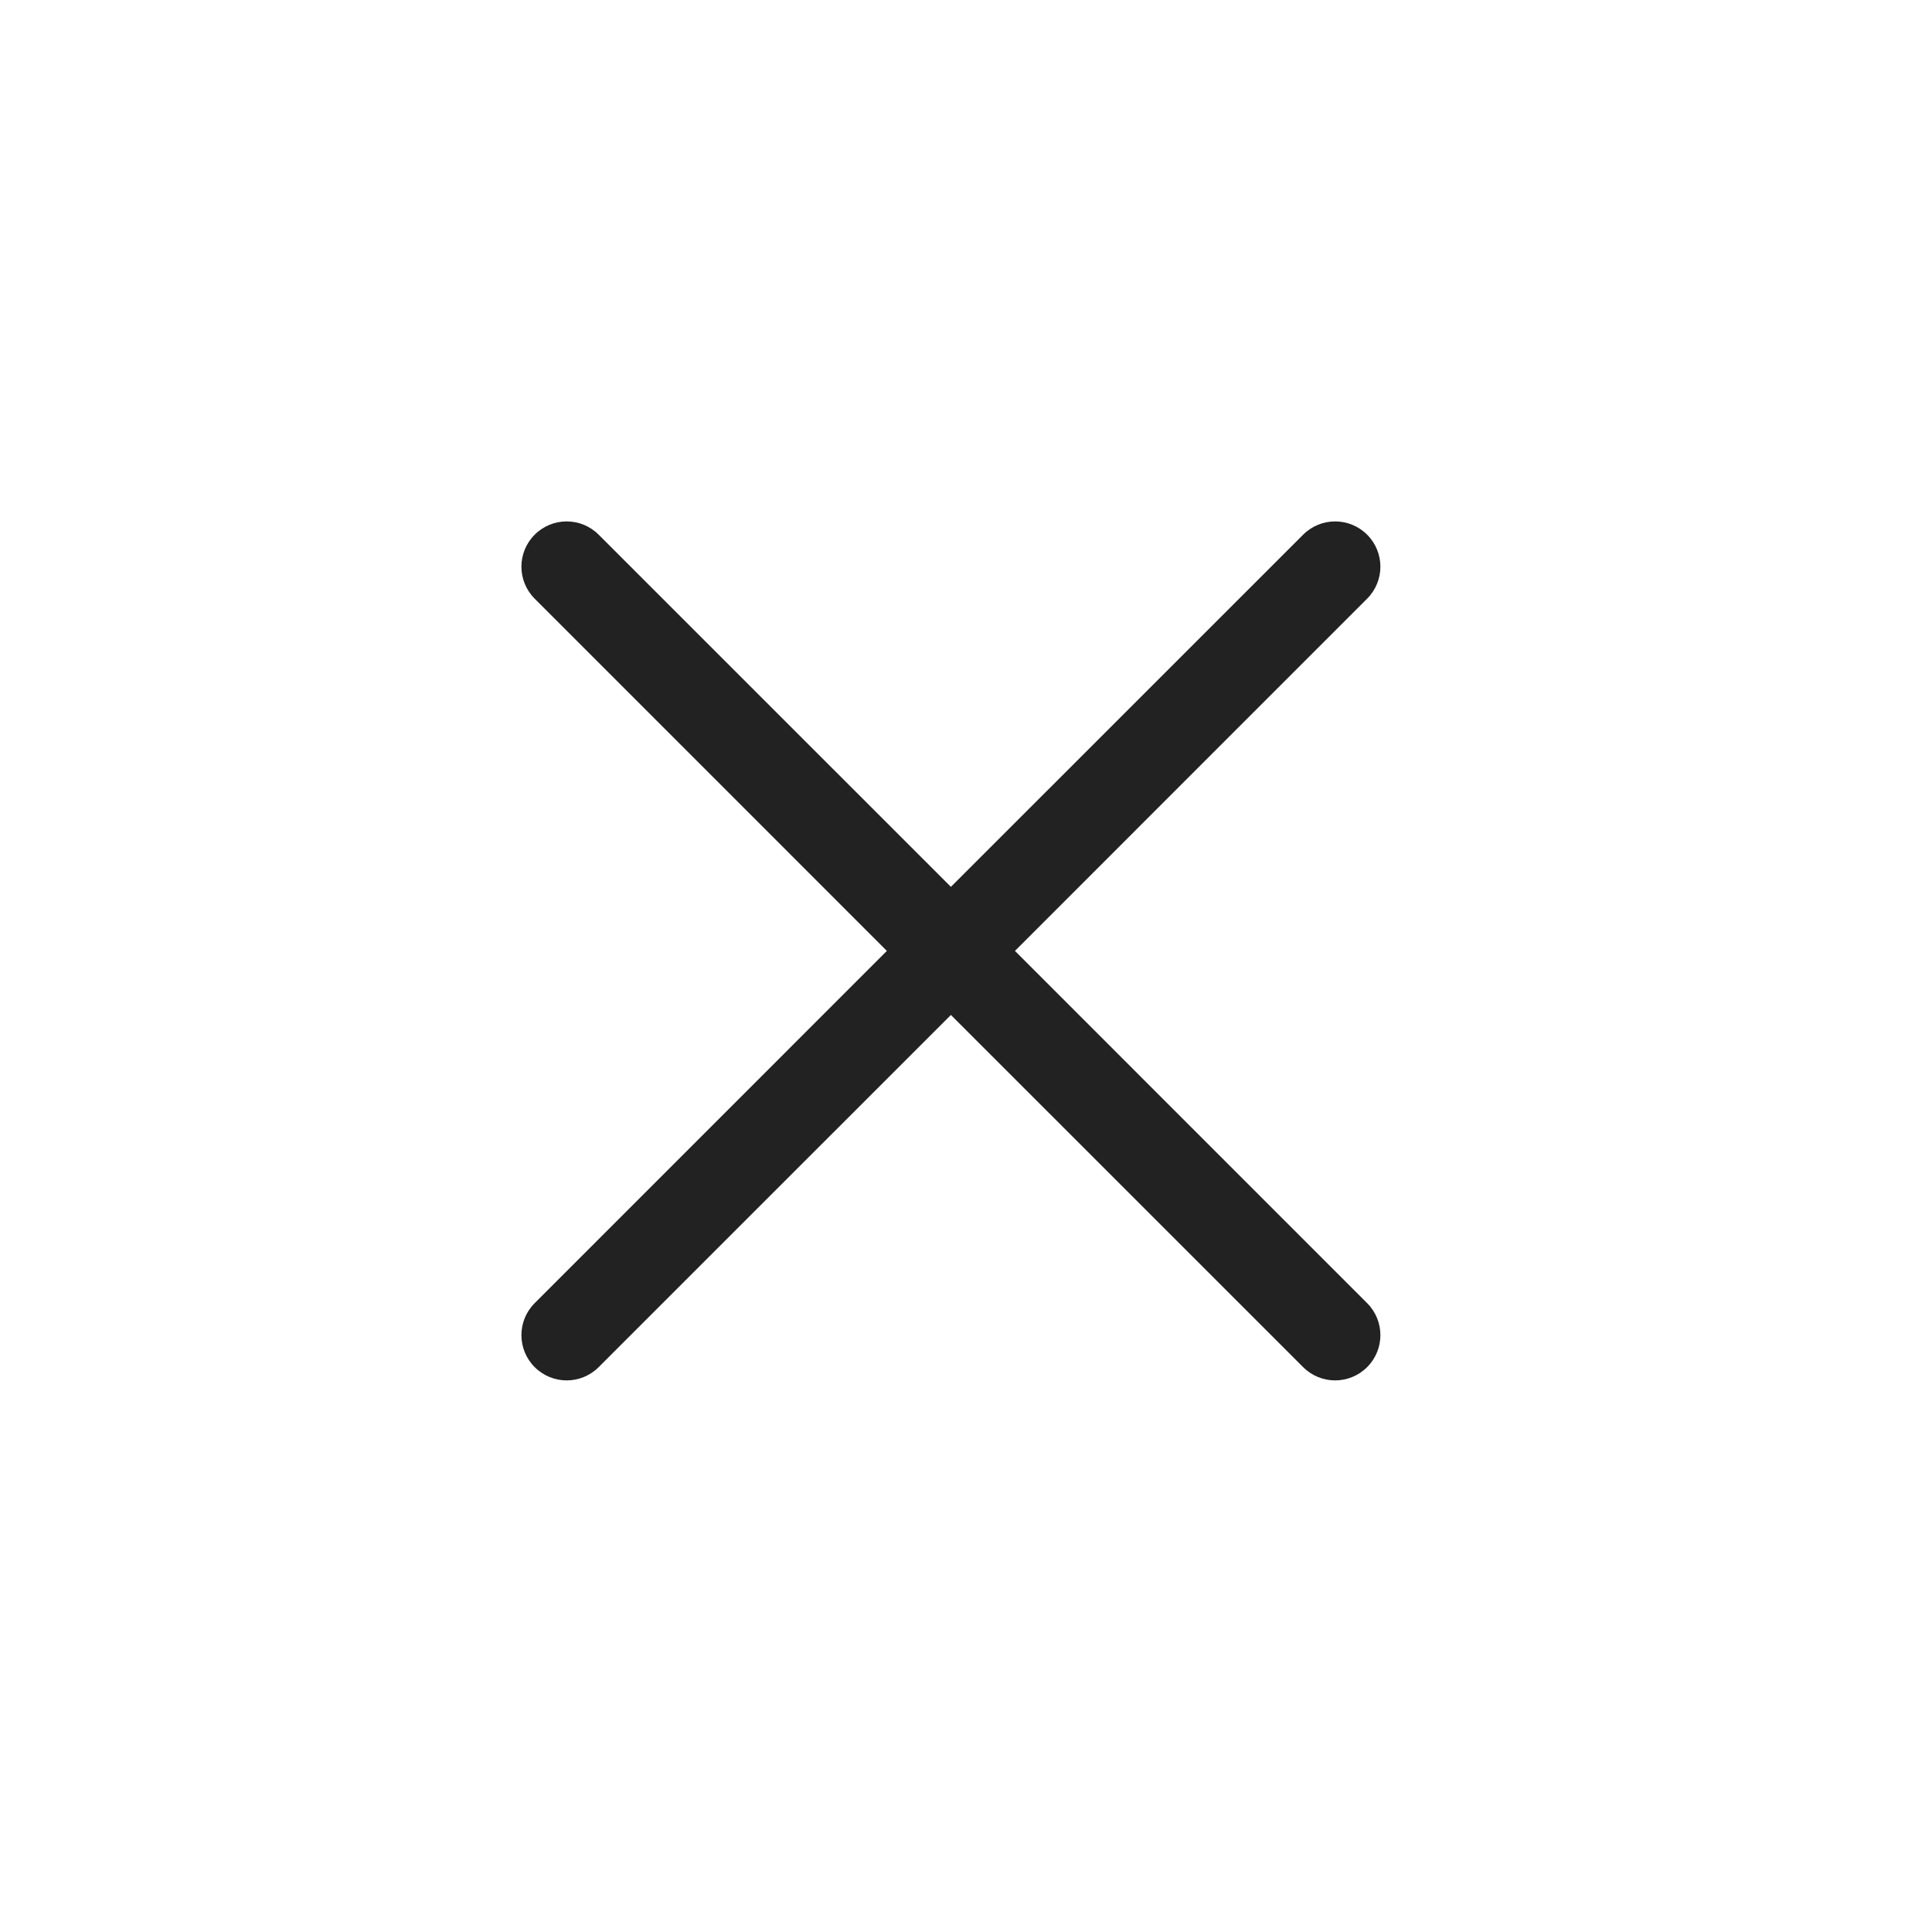
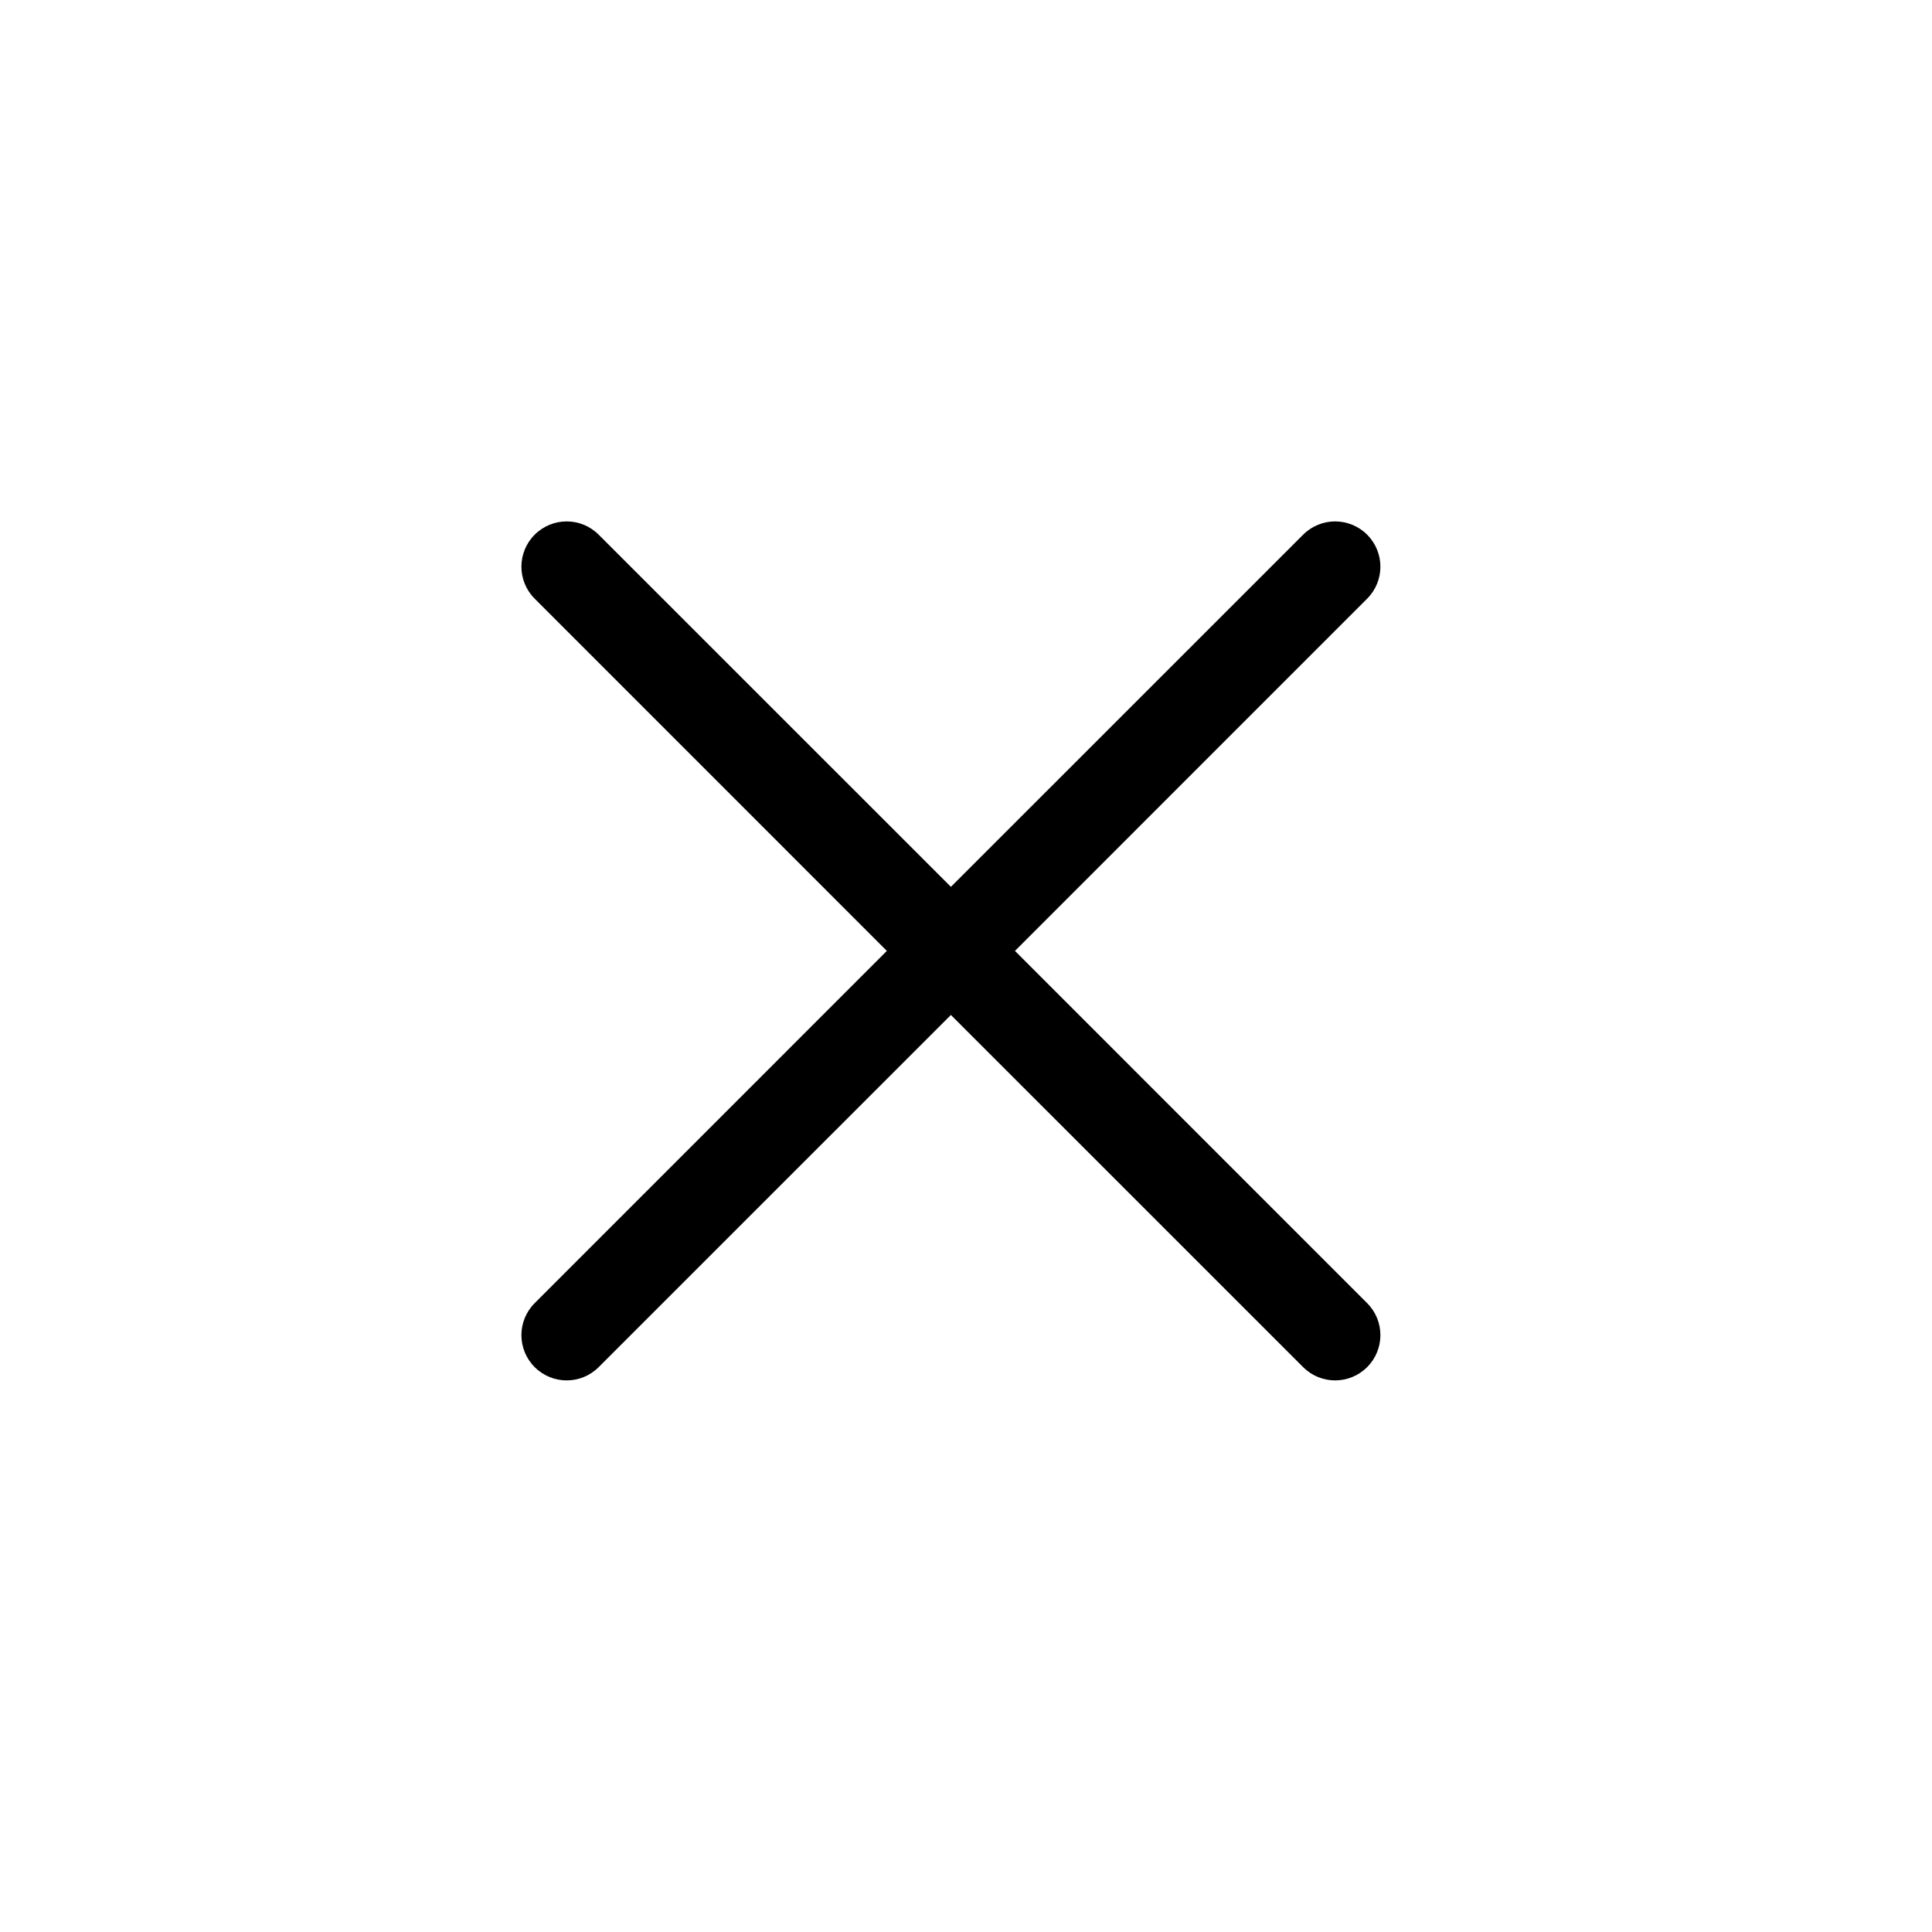
<svg xmlns="http://www.w3.org/2000/svg" viewBox="0 0 32 32" fill="currentColor">
-   <path fill-rule="evenodd" clip-rule="evenodd" d="M8.856 8.856C9.149 8.563 9.623 8.563 9.916 8.856L15.75 14.689L21.584 8.856C21.877 8.563 22.351 8.563 22.644 8.856C22.937 9.149 22.937 9.623 22.644 9.916L16.811 15.75L22.644 21.584C22.937 21.877 22.937 22.351 22.644 22.644C22.351 22.937 21.877 22.937 21.584 22.644L15.75 16.811L9.916 22.644C9.623 22.937 9.149 22.937 8.856 22.644C8.563 22.351 8.563 21.877 8.856 21.584L14.689 15.75L8.856 9.916C8.563 9.623 8.563 9.149 8.856 8.856Z" fill="#222222" />
+   <path fill-rule="evenodd" clip-rule="evenodd" d="M8.856 8.856C9.149 8.563 9.623 8.563 9.916 8.856L15.75 14.689L21.584 8.856C21.877 8.563 22.351 8.563 22.644 8.856C22.937 9.149 22.937 9.623 22.644 9.916L16.811 15.75L22.644 21.584C22.937 21.877 22.937 22.351 22.644 22.644C22.351 22.937 21.877 22.937 21.584 22.644L15.75 16.811L9.916 22.644C9.623 22.937 9.149 22.937 8.856 22.644C8.563 22.351 8.563 21.877 8.856 21.584L14.689 15.75L8.856 9.916C8.563 9.623 8.563 9.149 8.856 8.856Z" fill="currentColor" />
</svg>
